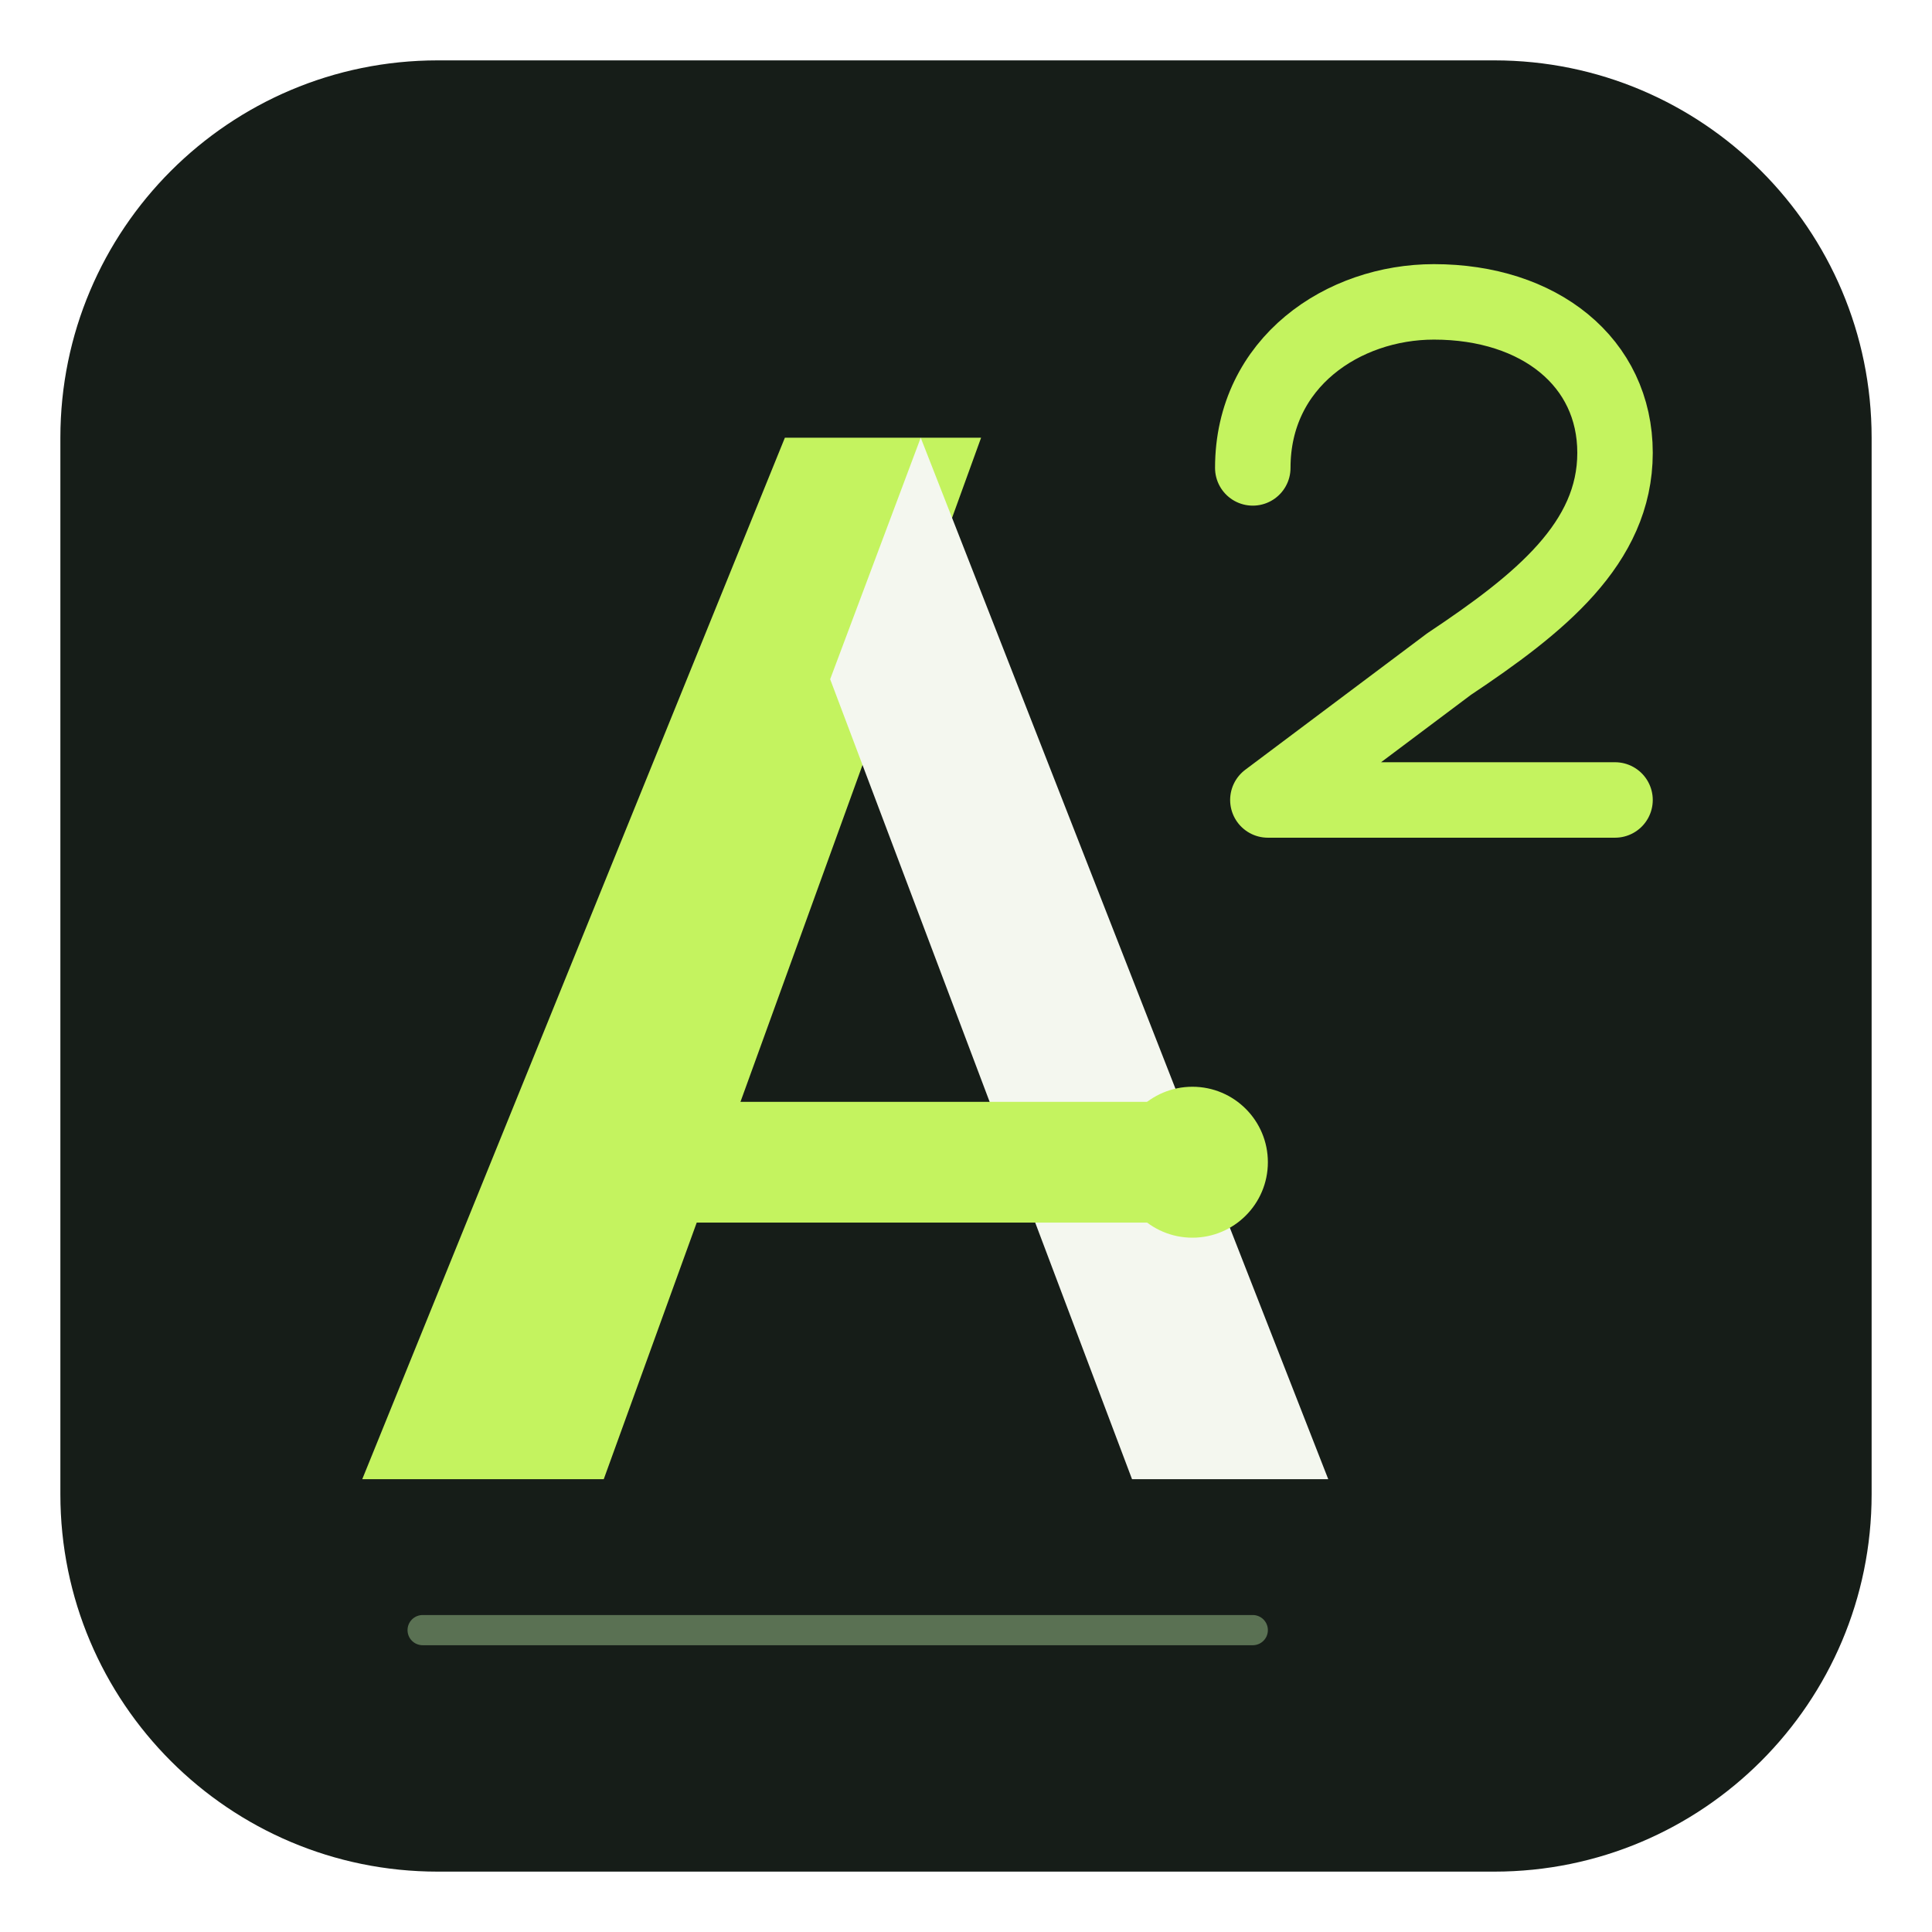
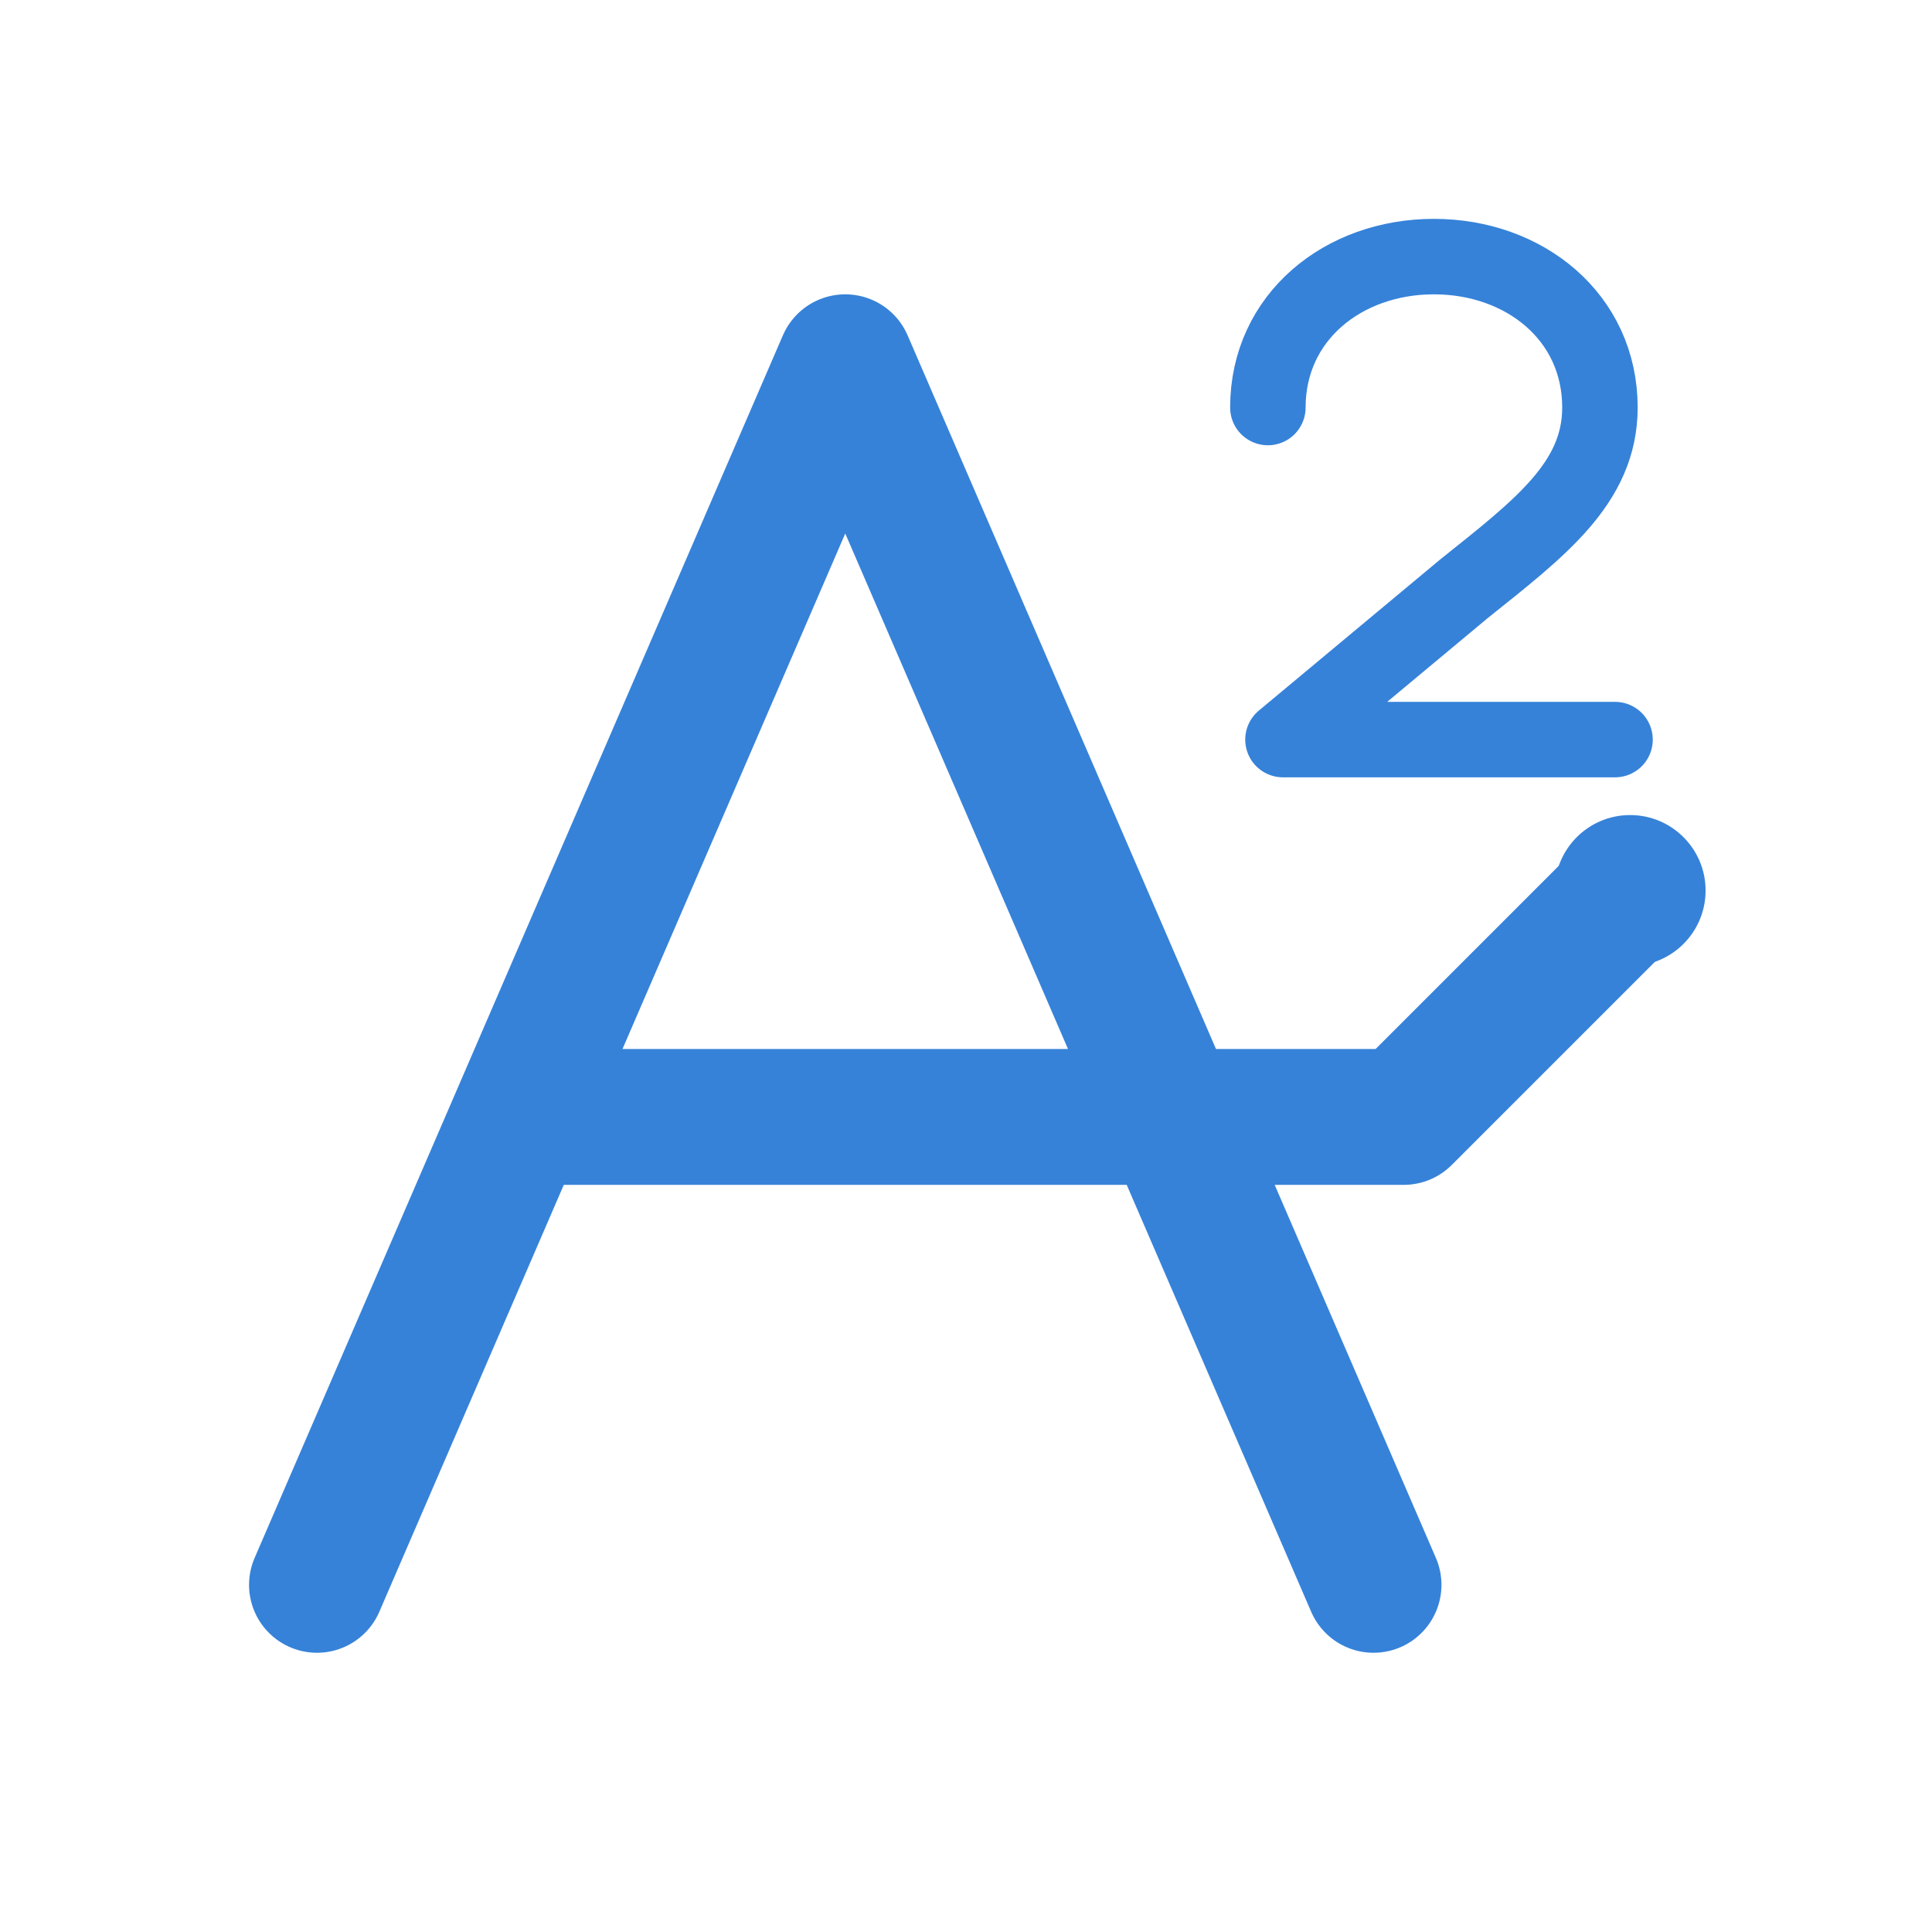
<svg xmlns="http://www.w3.org/2000/svg" viewBox="0 0 128 128">
-   <rect x="4" y="4" width="120" height="120" rx="25" fill="#161d18" />
-   <path d="M24 98 52 29h13L40 98Z" fill="#c4f35f" />
-   <path d="m61 29 27 69H75L55 45Z" fill="#f4f7ef" />
-   <path d="M40 77h38" fill="none" stroke="#c4f35f" stroke-width="8" />
-   <circle cx="79" cy="77" r="5" fill="#c4f35f" />
-   <path d="M83 31c0-7 6-11 12-11 7 0 12 4 12 10 0 6-5 10-11 14l-12 9h23" fill="none" stroke="#c4f35f" stroke-width="5" stroke-linecap="round" stroke-linejoin="round" />
-   <path d="M28 108h55" stroke="#5a7153" stroke-width="2" stroke-linecap="round" />
+   <g fill="none" stroke="#3682d9" stroke-linecap="round" stroke-linejoin="round">
+     <path d="M21 105 56 24 91 105M35 74h58l14-14" stroke-width="9" />
+     <path d="M84 27c0-6 5-10 11-10s11 4 11 10c0 5-4 8-9 12L85 49h22" stroke-width="5" />
+   </g>
+   <circle cx="108" cy="59" r="5" fill="#3682d9" />
</svg>
